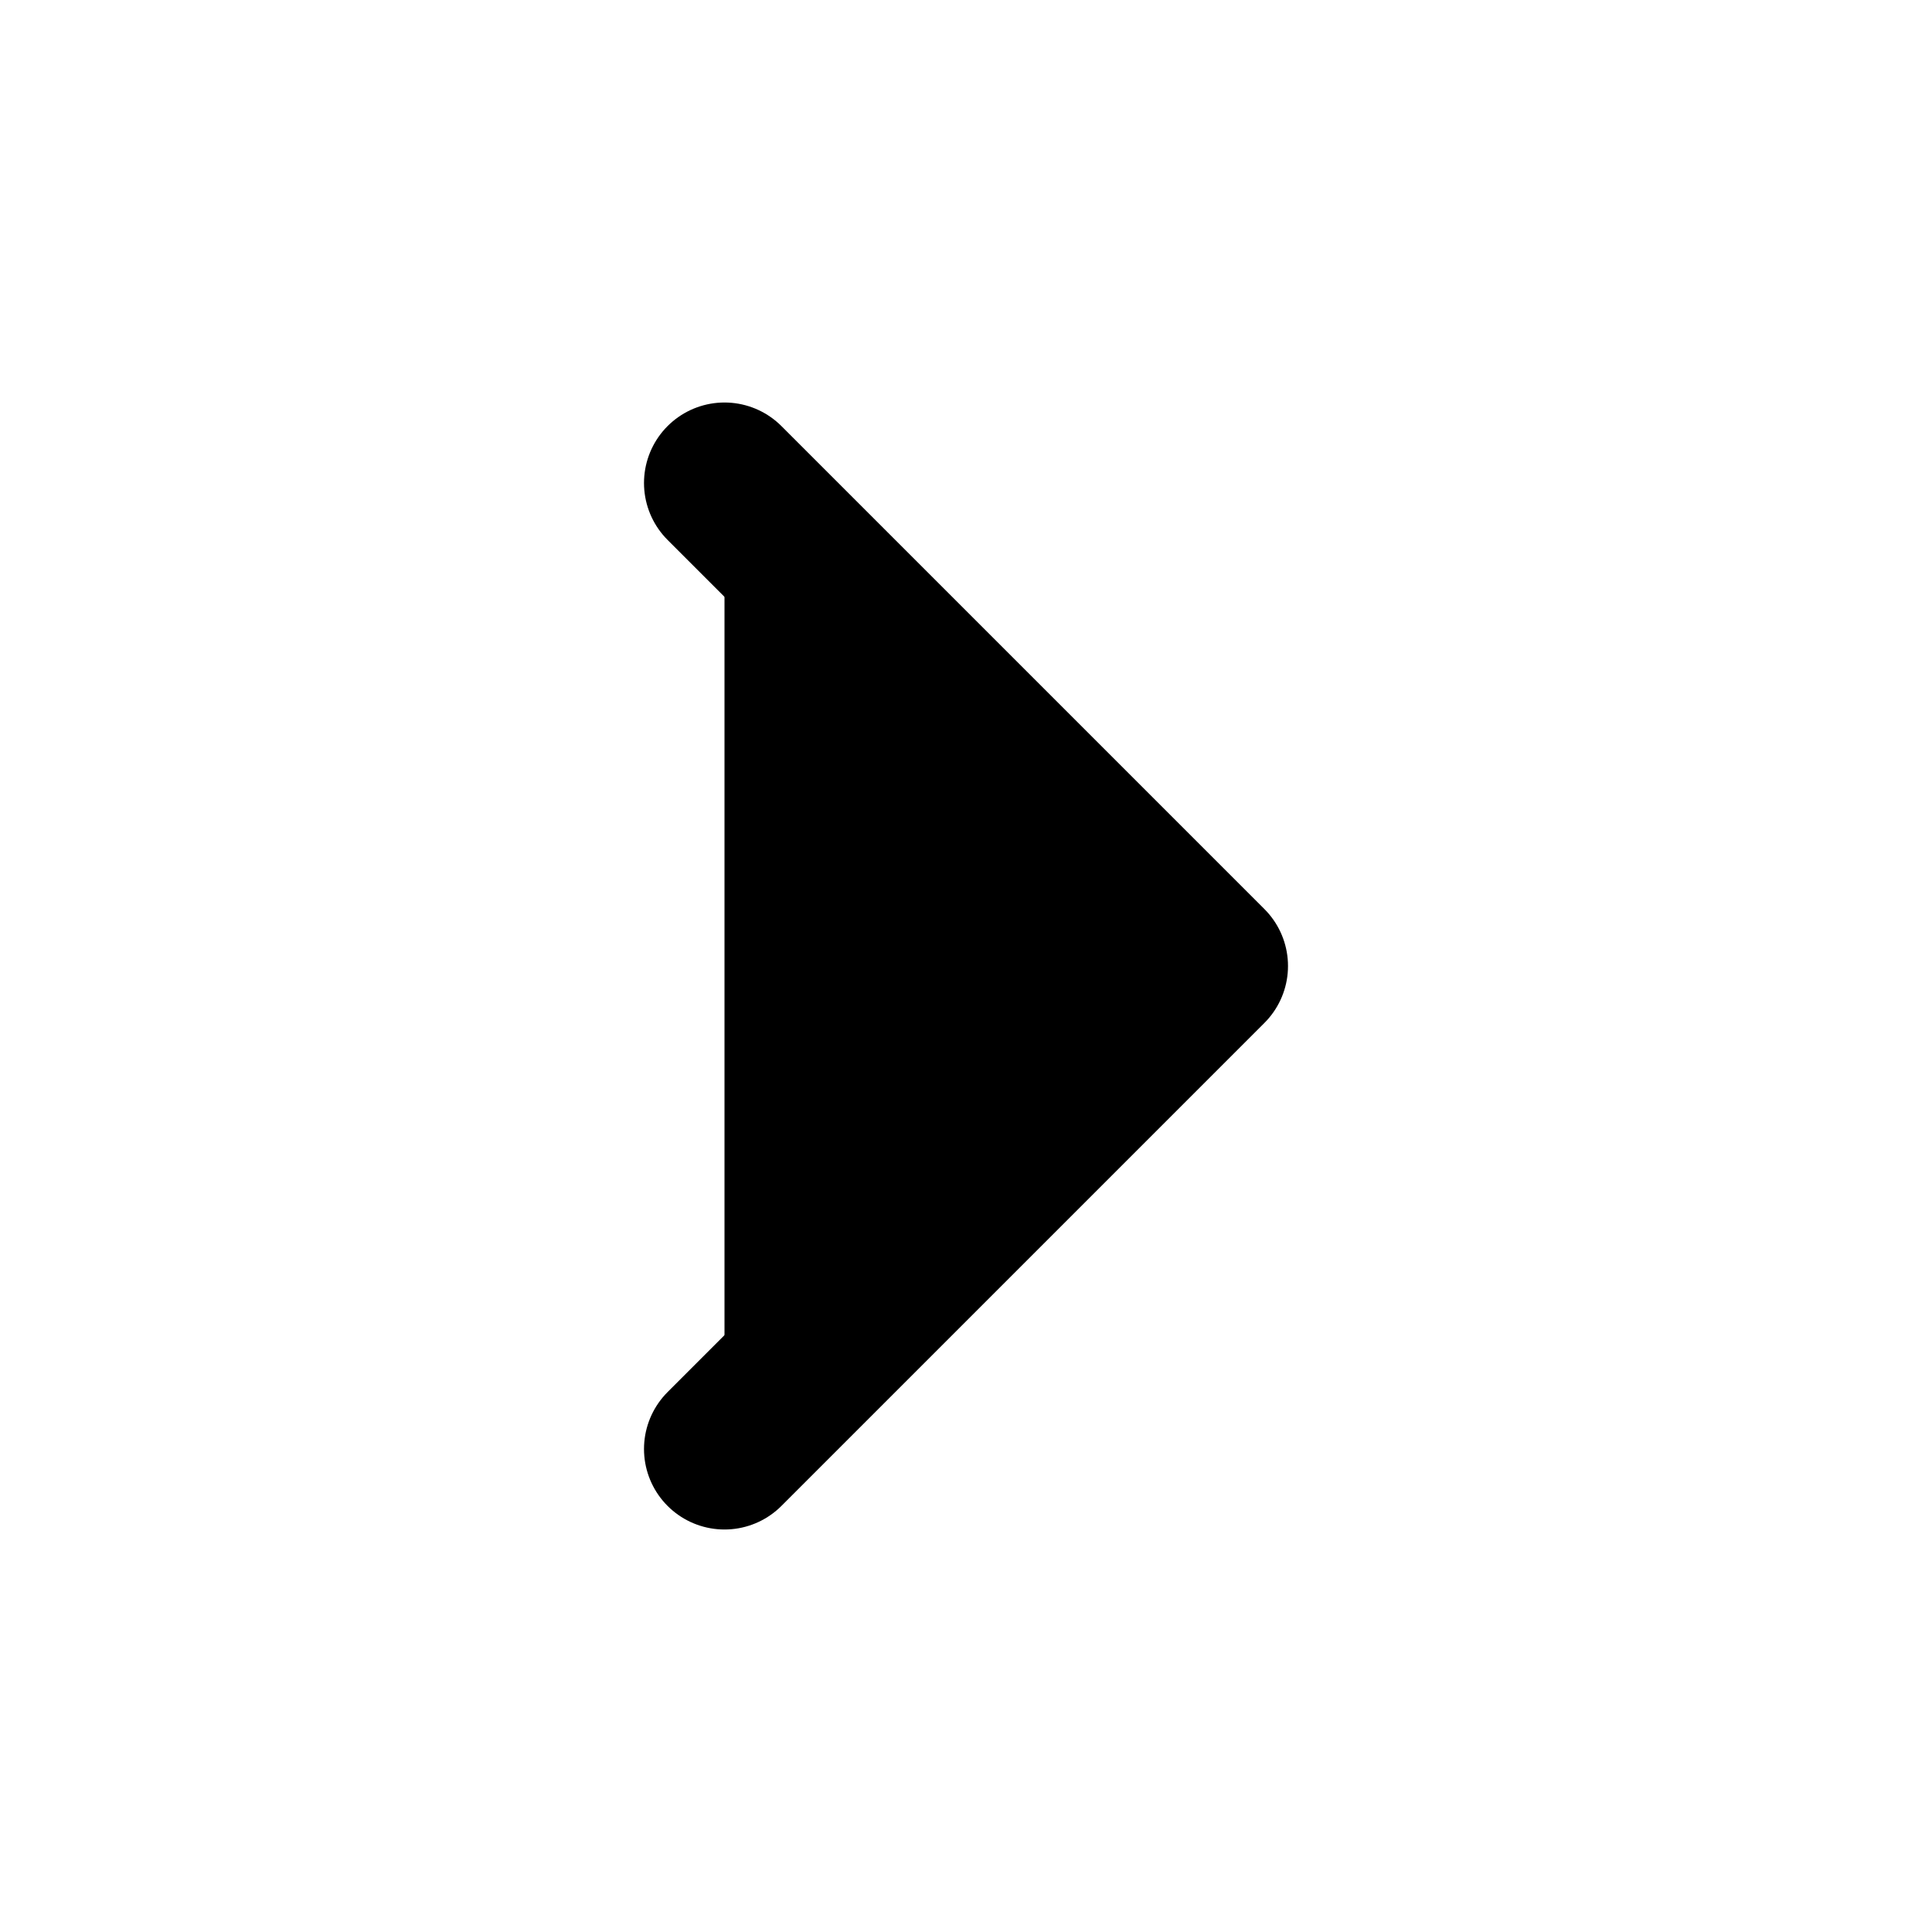
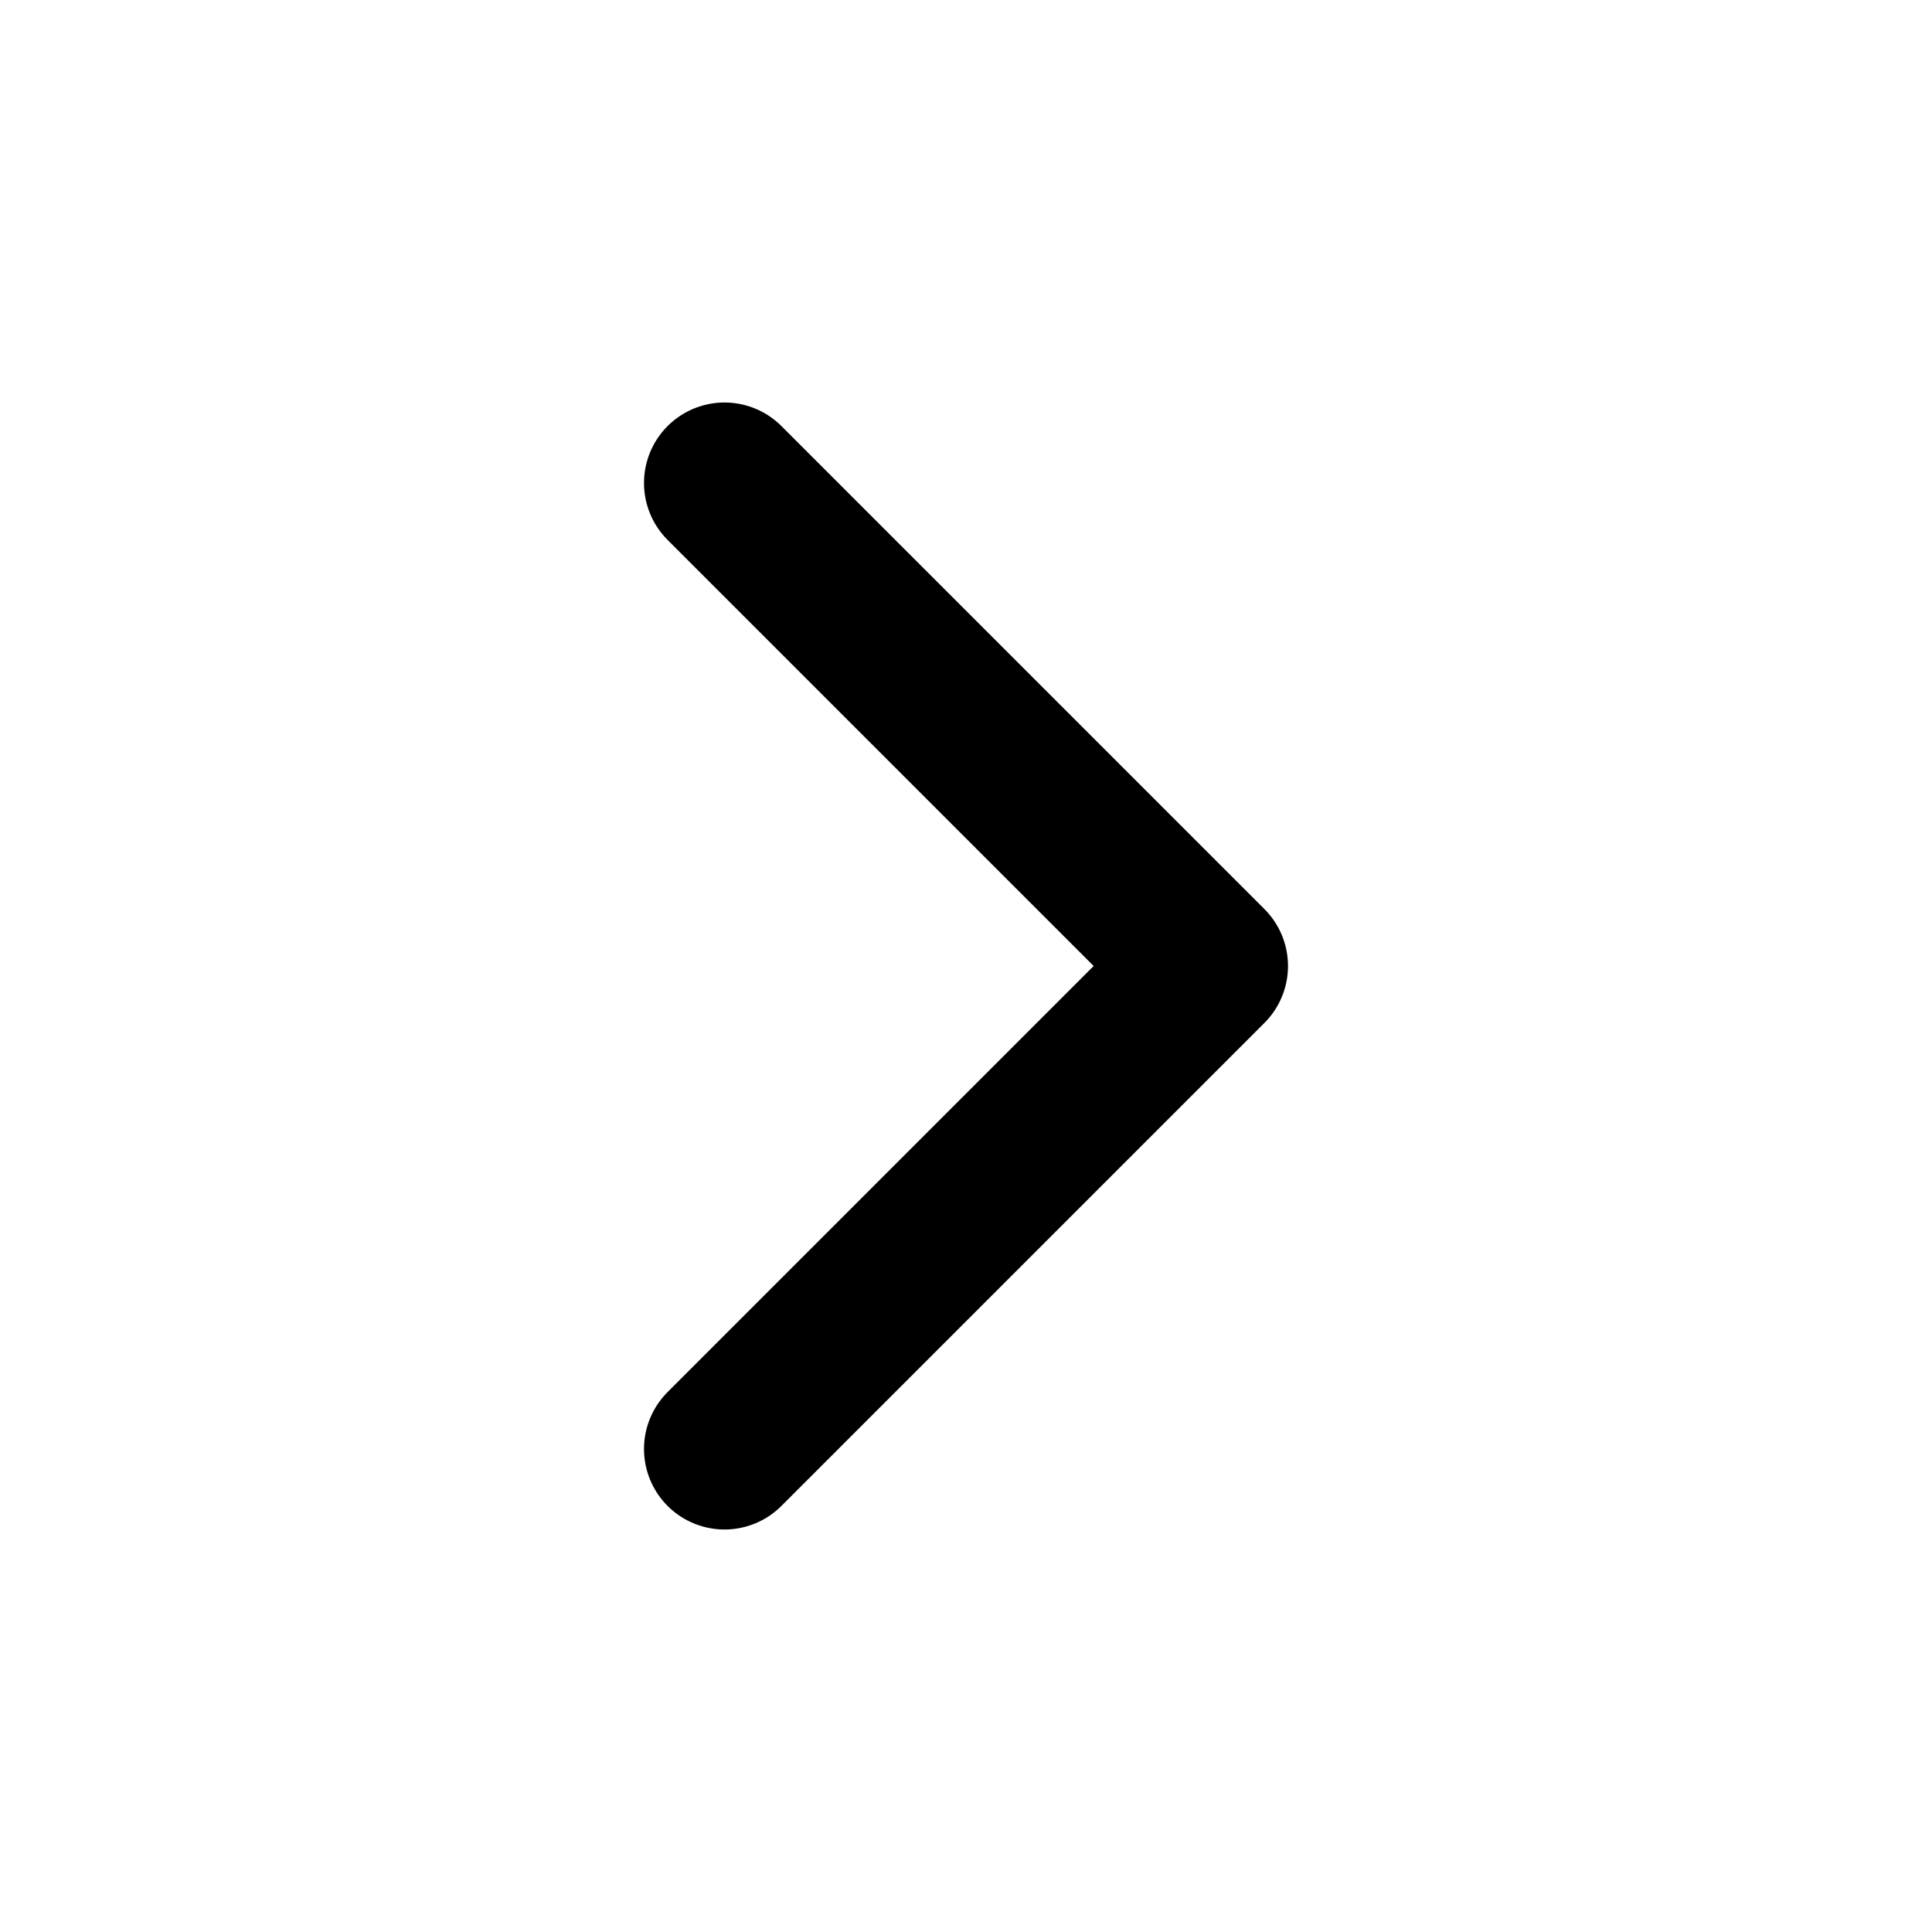
- <svg xmlns="http://www.w3.org/2000/svg" width="24" height="24" viewBox="0 0 24 24" fill="currentColor" stroke="currentColor" stroke-width="2" stroke-linecap="round" stroke-linejoin="round" class="lucide lucide-chevron-right icon-svg" aria-hidden="true" data-replit-metadata="artifacts/mockup-sandbox/src/components/mockups/icon-set/Iconografia.tsx:113:8" data-component-name="Icon" data-icon-svg="" data-icon-name="ChevronRight">
+ <svg xmlns="http://www.w3.org/2000/svg" width="24" height="24" viewBox="0 0 24 24" fill="none" stroke="currentColor" stroke-width="2" stroke-linecap="round" stroke-linejoin="round" class="lucide lucide-chevron-right icon-svg" aria-hidden="true" data-replit-metadata="artifacts/mockup-sandbox/src/components/mockups/icon-set/Iconografia.tsx:113:8" data-component-name="Icon" data-icon-svg="" data-icon-name="ChevronRight">
  <path d="m9 18 6-6-6-6" />
</svg>
